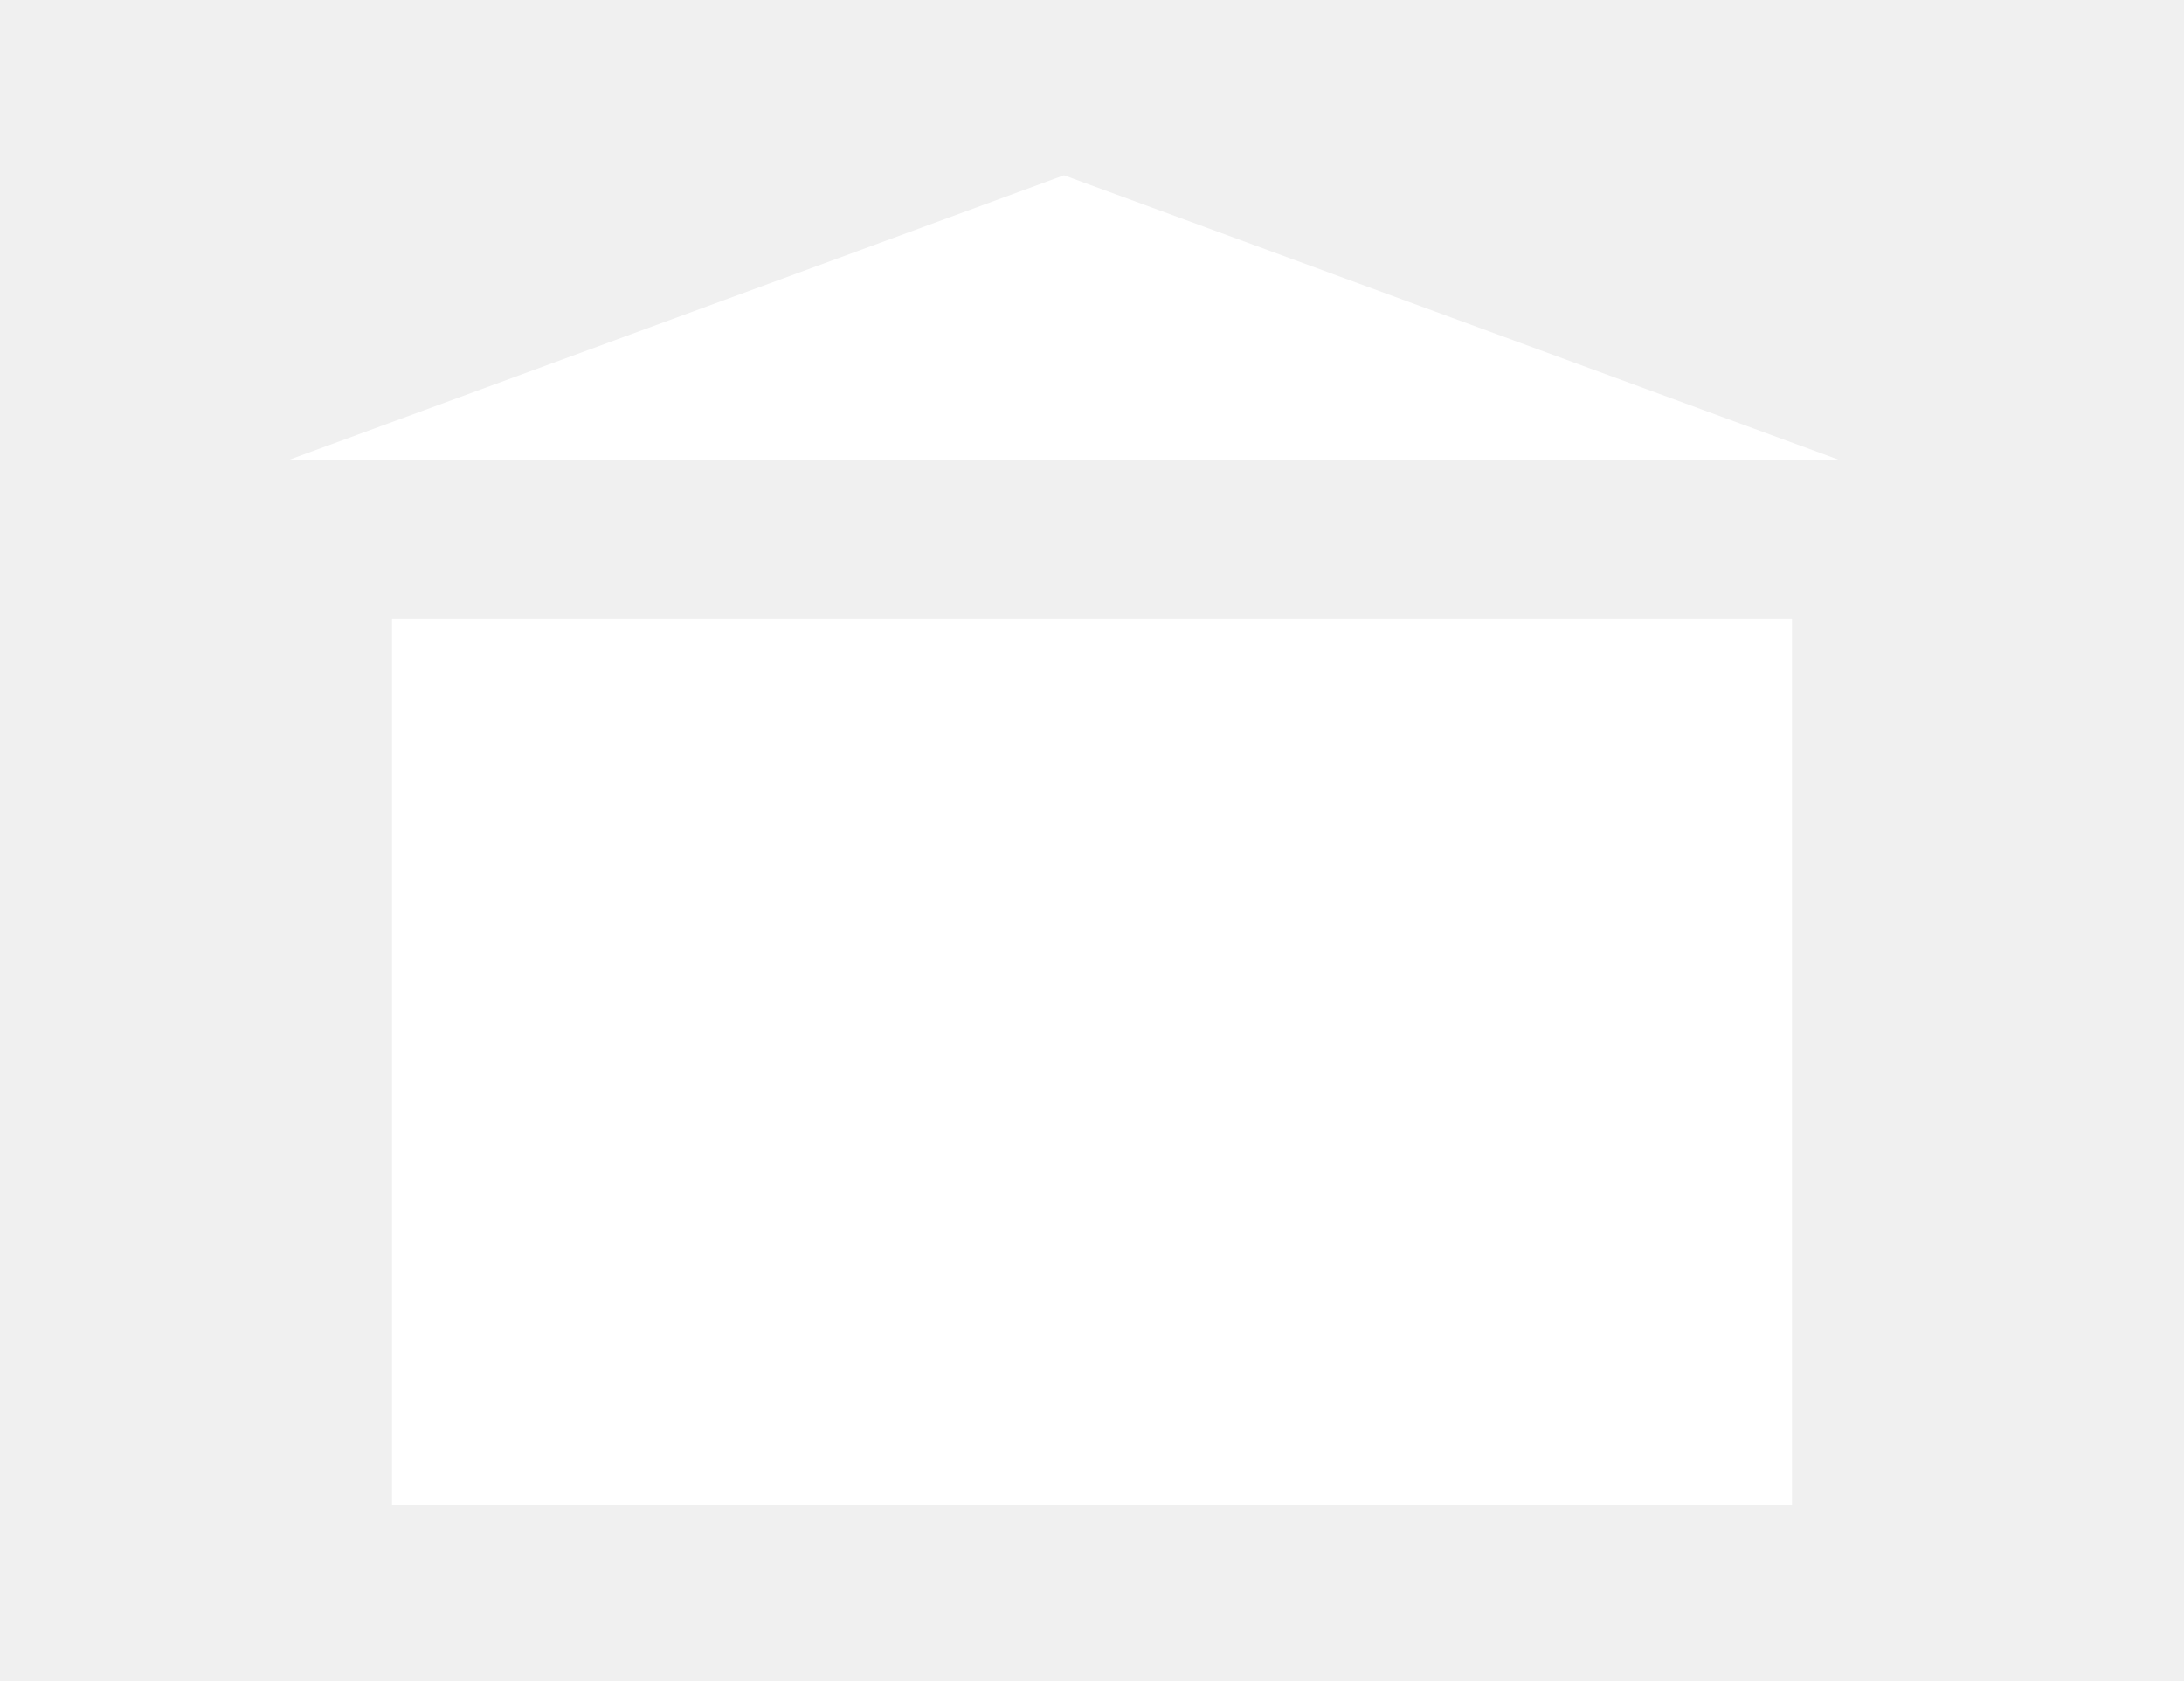
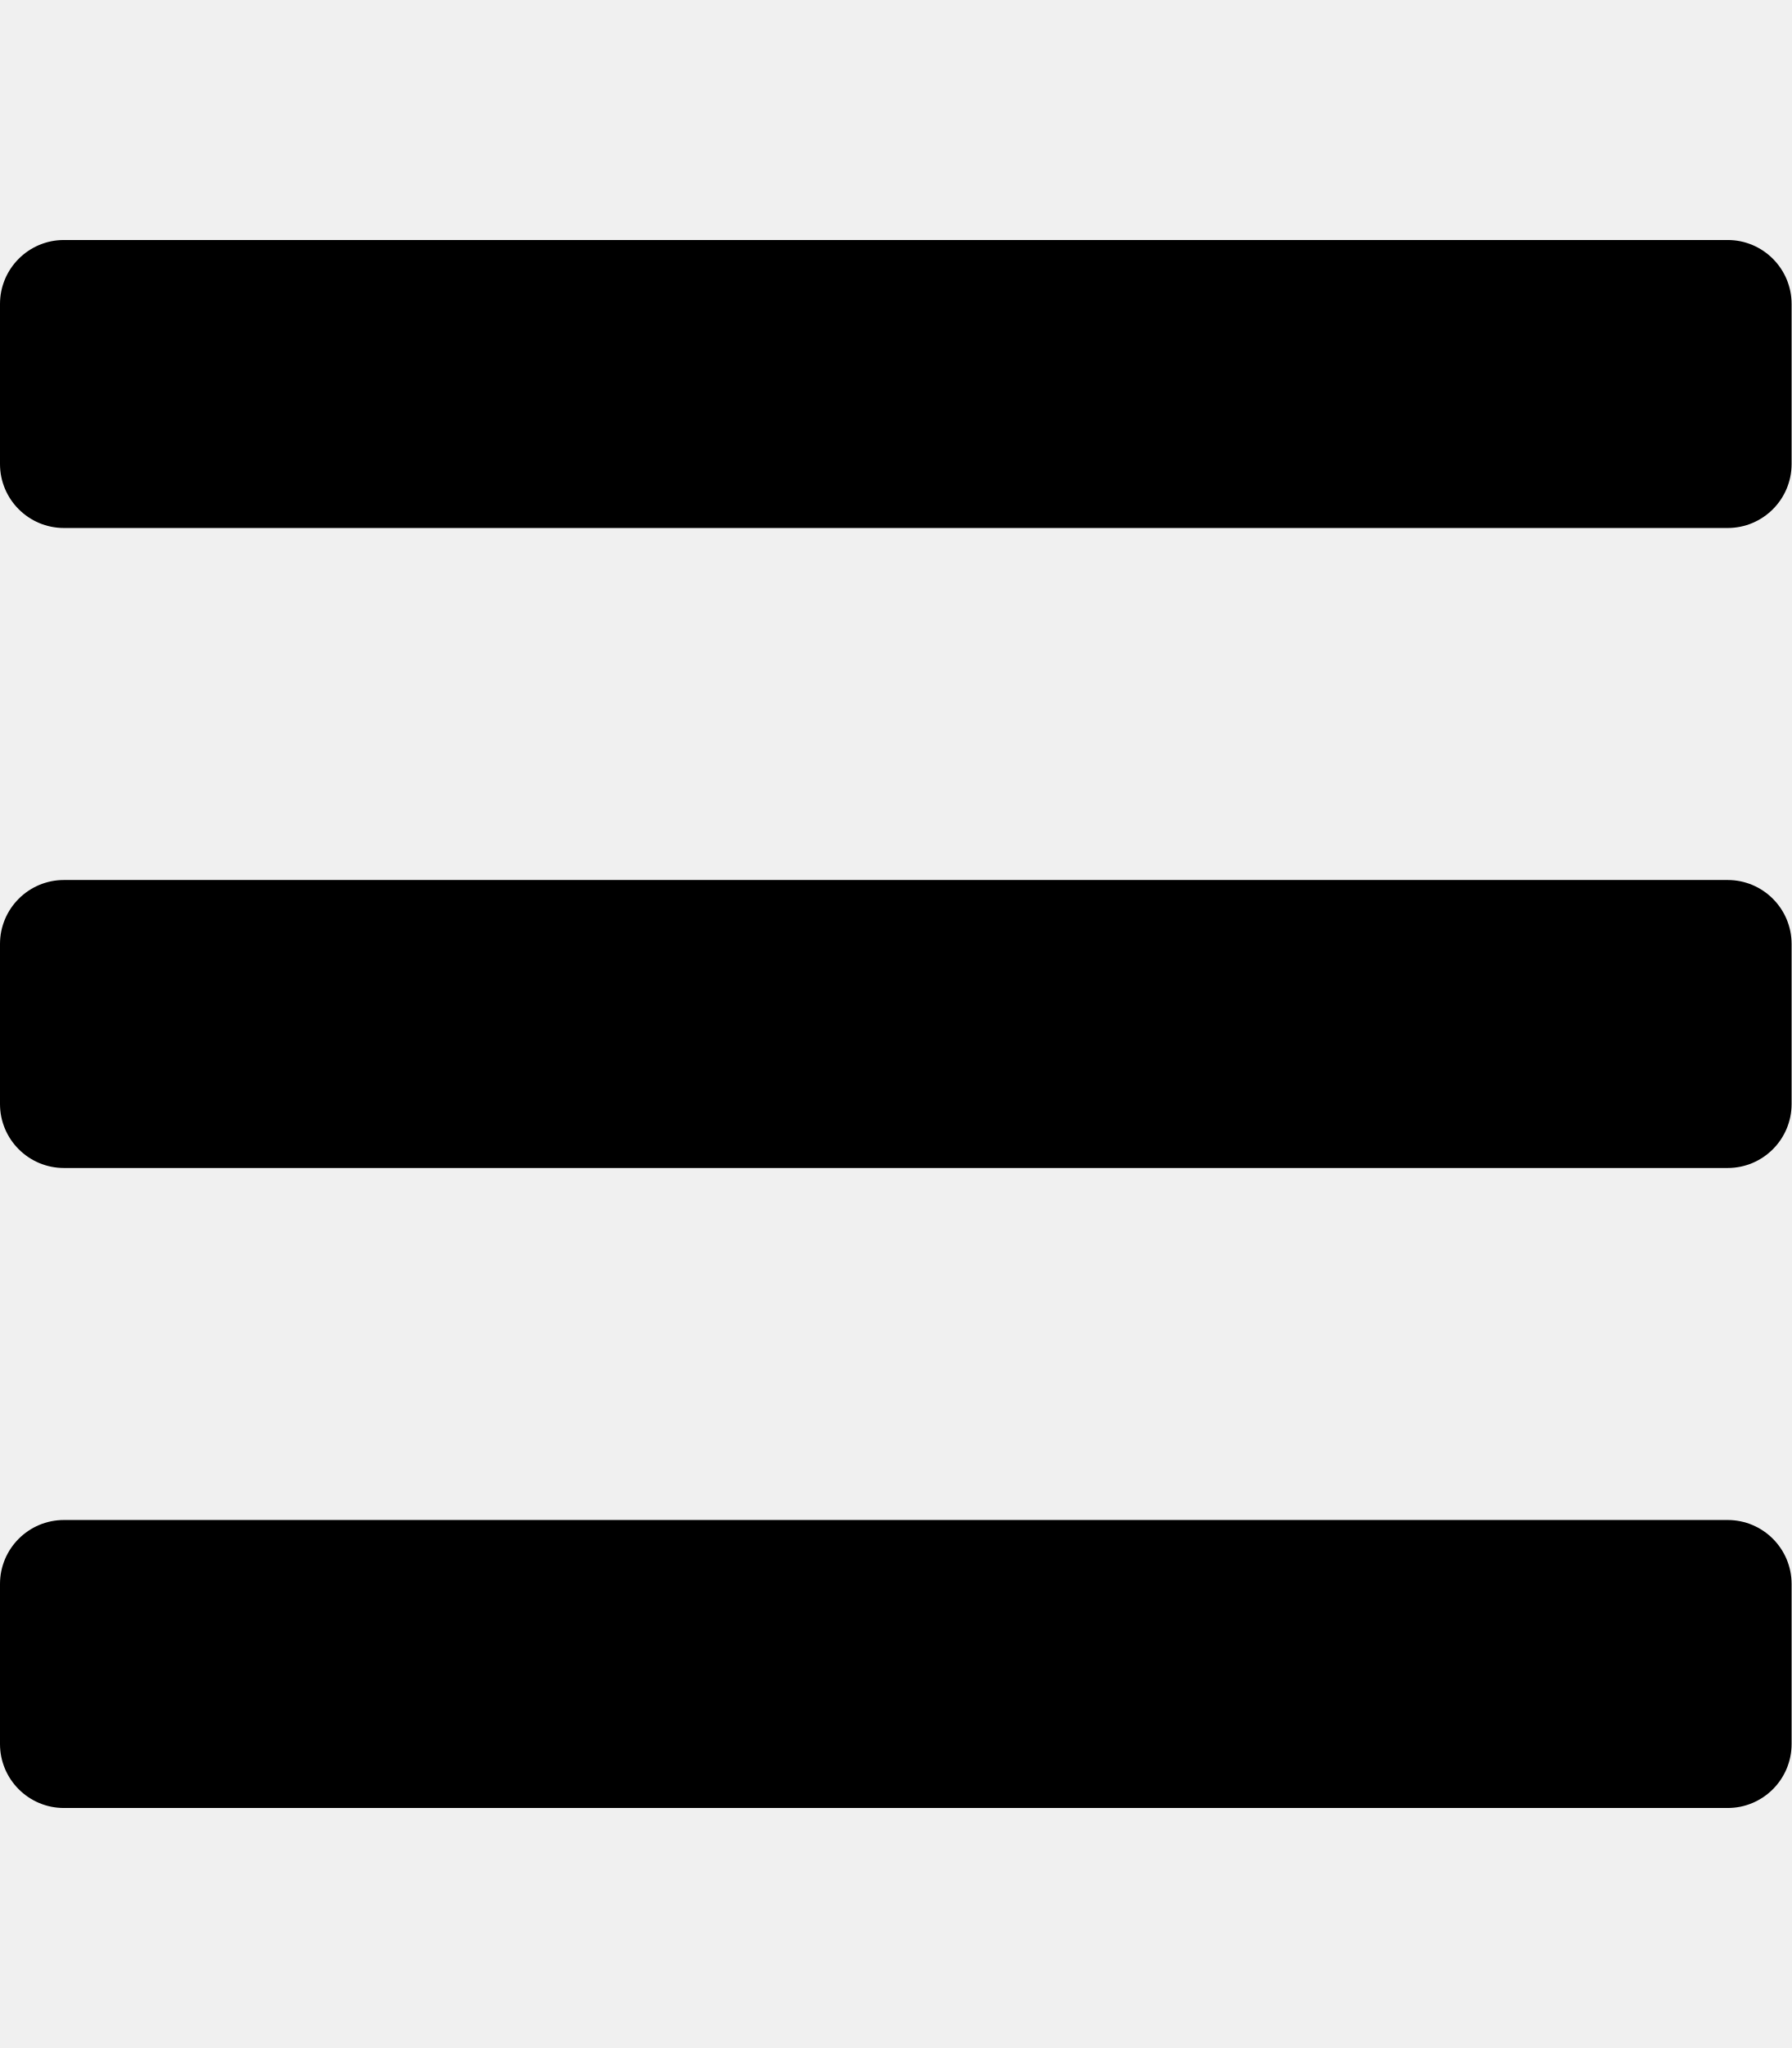
- <svg xmlns="http://www.w3.org/2000/svg" width="39" height="30" viewBox="0 0 39 30" fill="none">
-   <path d="M4.414 28V7.46L19 2L34.586 7.46V28H15.879H11.052H7.733H4.414Z" fill="##f26e3b" />
-   <path d="M4.414 7.46V28H7.733H11.052H15.879H34.586V7.46M4.414 7.46H19.5H34.586M4.414 7.46L19 2L34.586 7.46M4.414 7.46L1.5 8.783M34.586 7.46L37.5 8.783" stroke="##f26e3b" stroke-width="3" />
-   <path d="M32 26.87H7V22.348V21.217V15.565V11.043H32V15.565V16.696V21.217V26.87Z" fill="white" />
-   <path d="M7 11.043V26.87C16.763 26.87 22.237 26.87 32 26.87V11.043M7 11.043V15.565C16.763 15.565 22.237 15.565 32 15.565V11.043M7 11.043H32M7 21.217C16.763 21.217 22.237 21.217 32 21.217M7 16.696C16.763 16.696 22.237 16.696 32 16.696M7 22.348C16.763 22.348 22.237 22.348 32 22.348" stroke="##f26e3b" />
-   <path d="M19 3.13L32.856 8.217H5.144L19 3.13Z" fill="white" />
+ <svg xmlns="http://www.w3.org/2000/svg" aria-hidden="true" focusable="false" data-prefix="fas" data-icon="bars" class="svg-inline--fa fa-bars fa-w-14" role="img" viewBox="0 0 448 512">
+   <path fill="currentColor" d="M16 132h416c8.837 0 16-7.163 16-16V76c0-8.837-7.163-16-16-16H16C7.163 60 0 67.163 0 76v40c0 8.837 7.163 16 16 16zm0 160h416c8.837 0 16-7.163 16-16v-40c0-8.837-7.163-16-16-16H16c-8.837 0-16 7.163-16 16v40c0 8.837 7.163 16 16 16zm0 160h416c8.837 0 16-7.163 16-16v-40c0-8.837-7.163-16-16-16H16c-8.837 0-16 7.163-16 16v40c0 8.837 7.163 16 16 16z" />
</svg>
